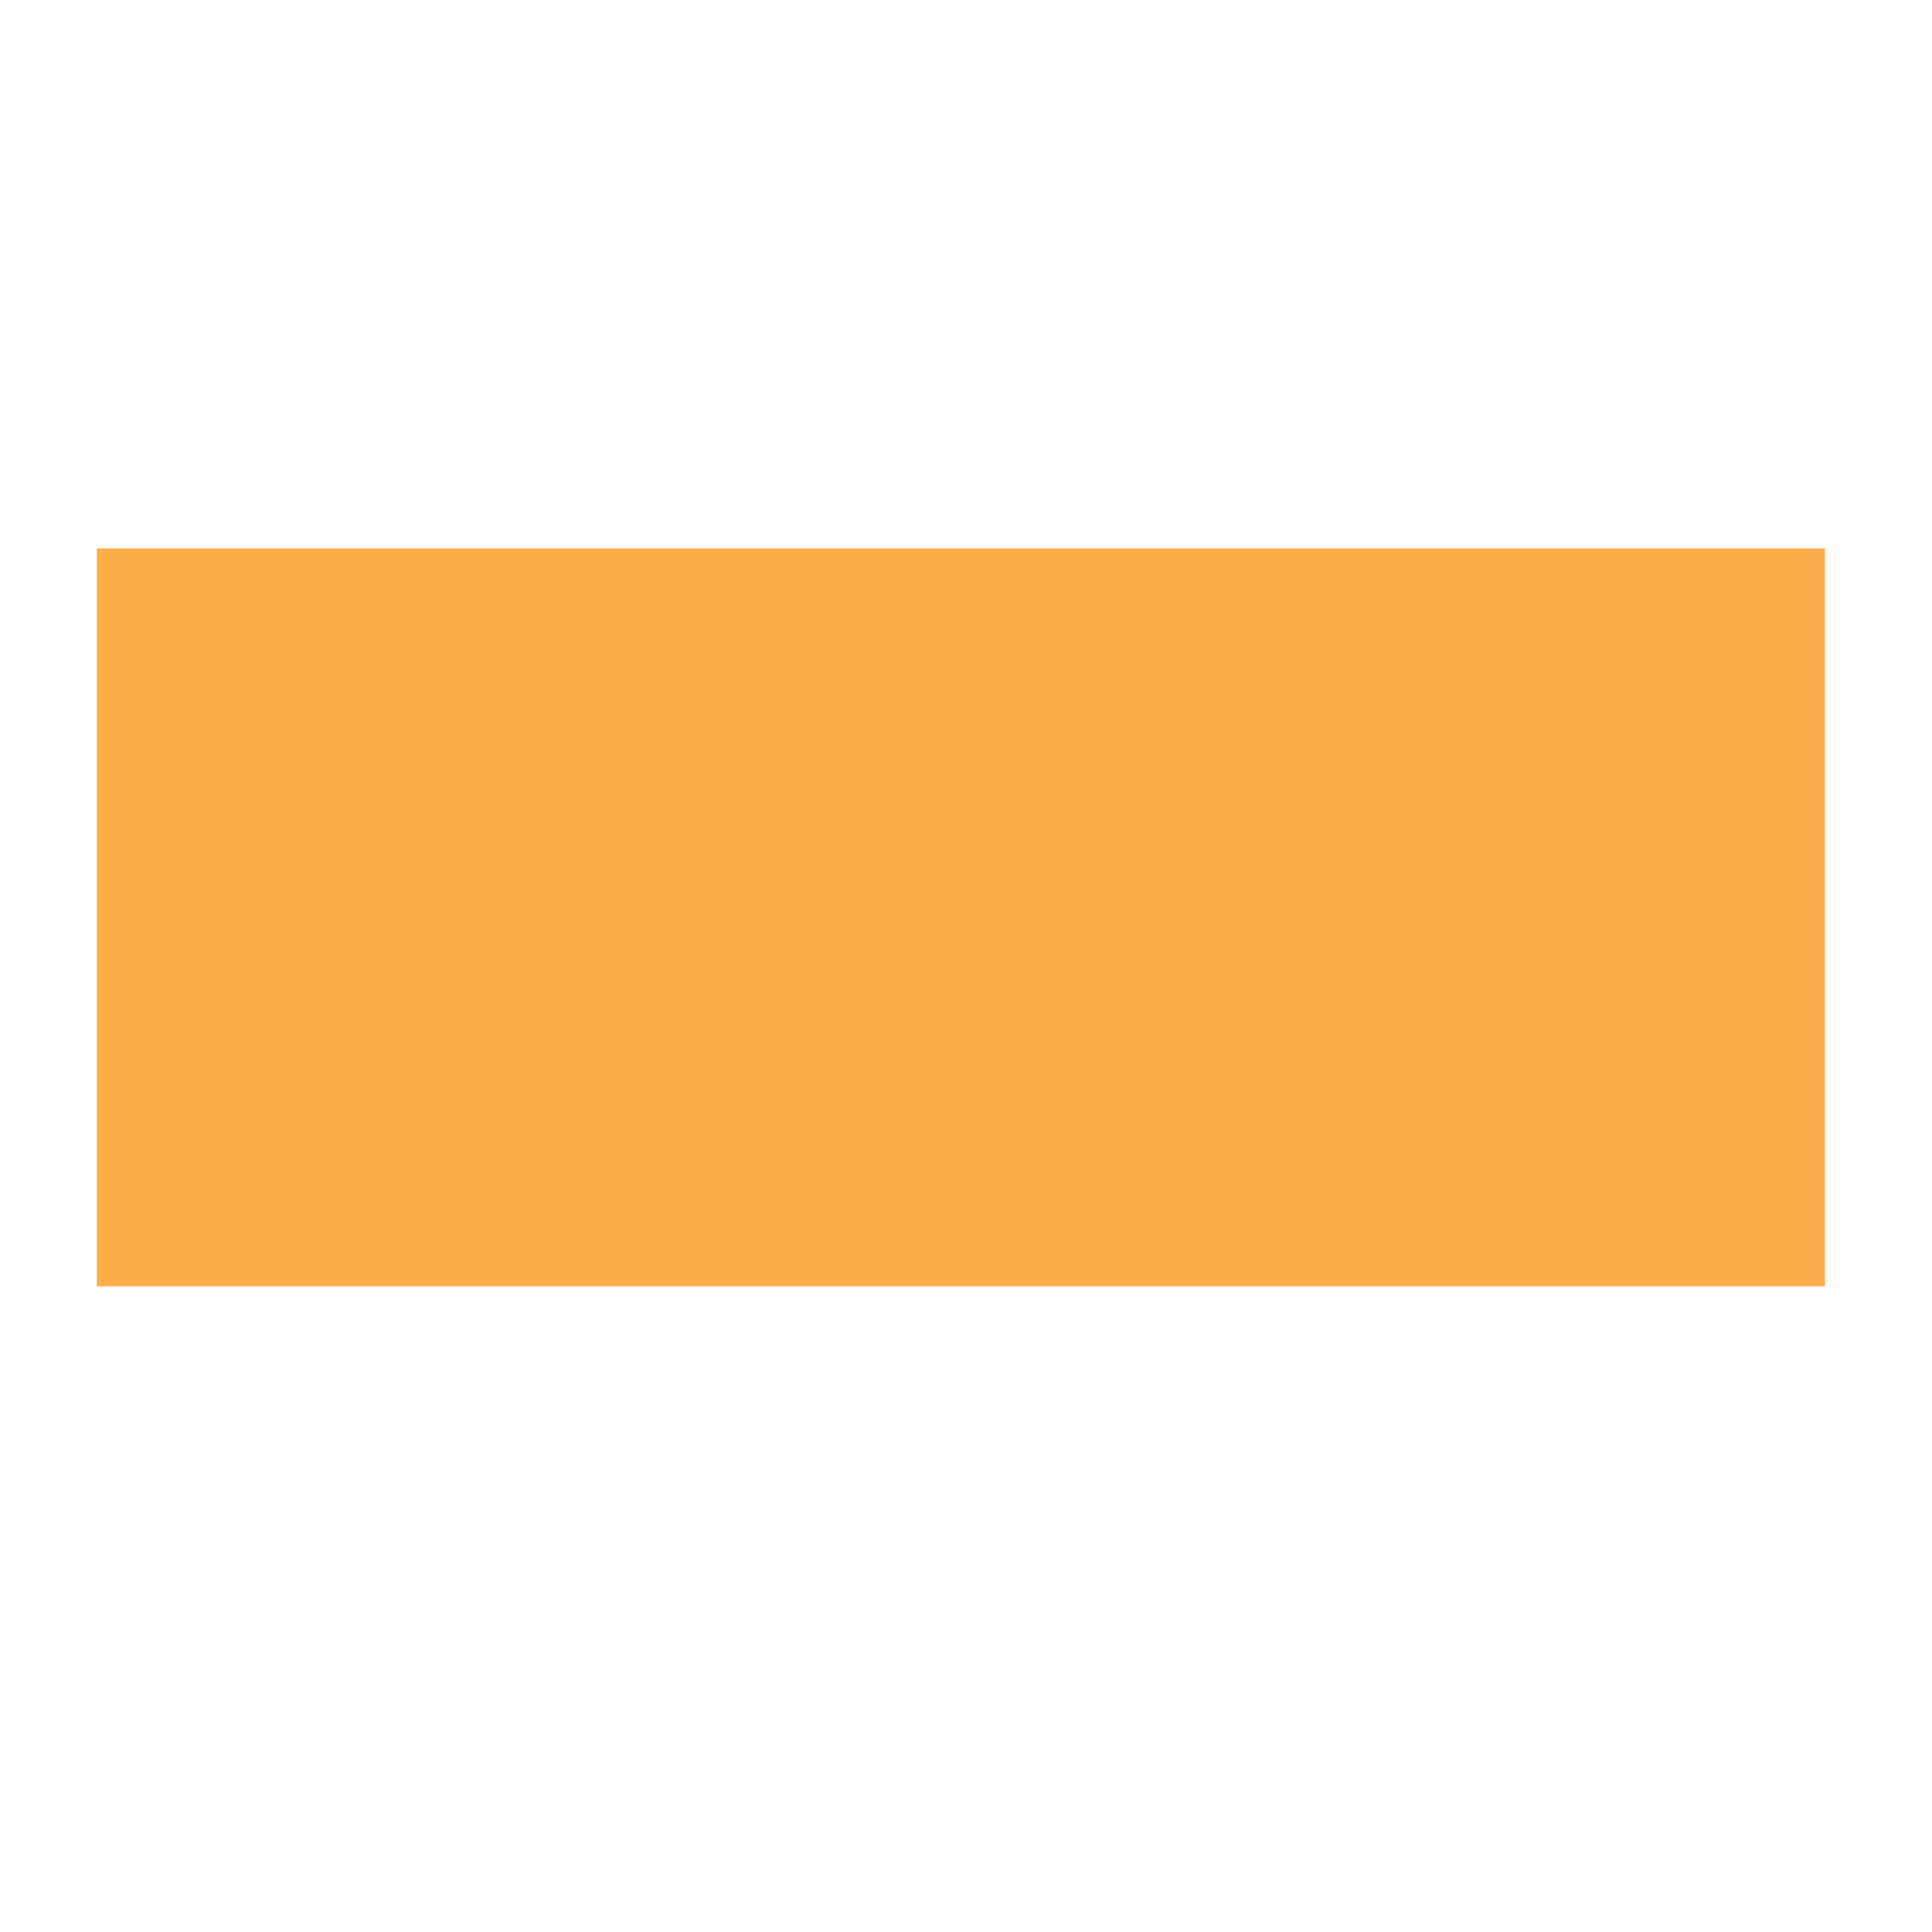
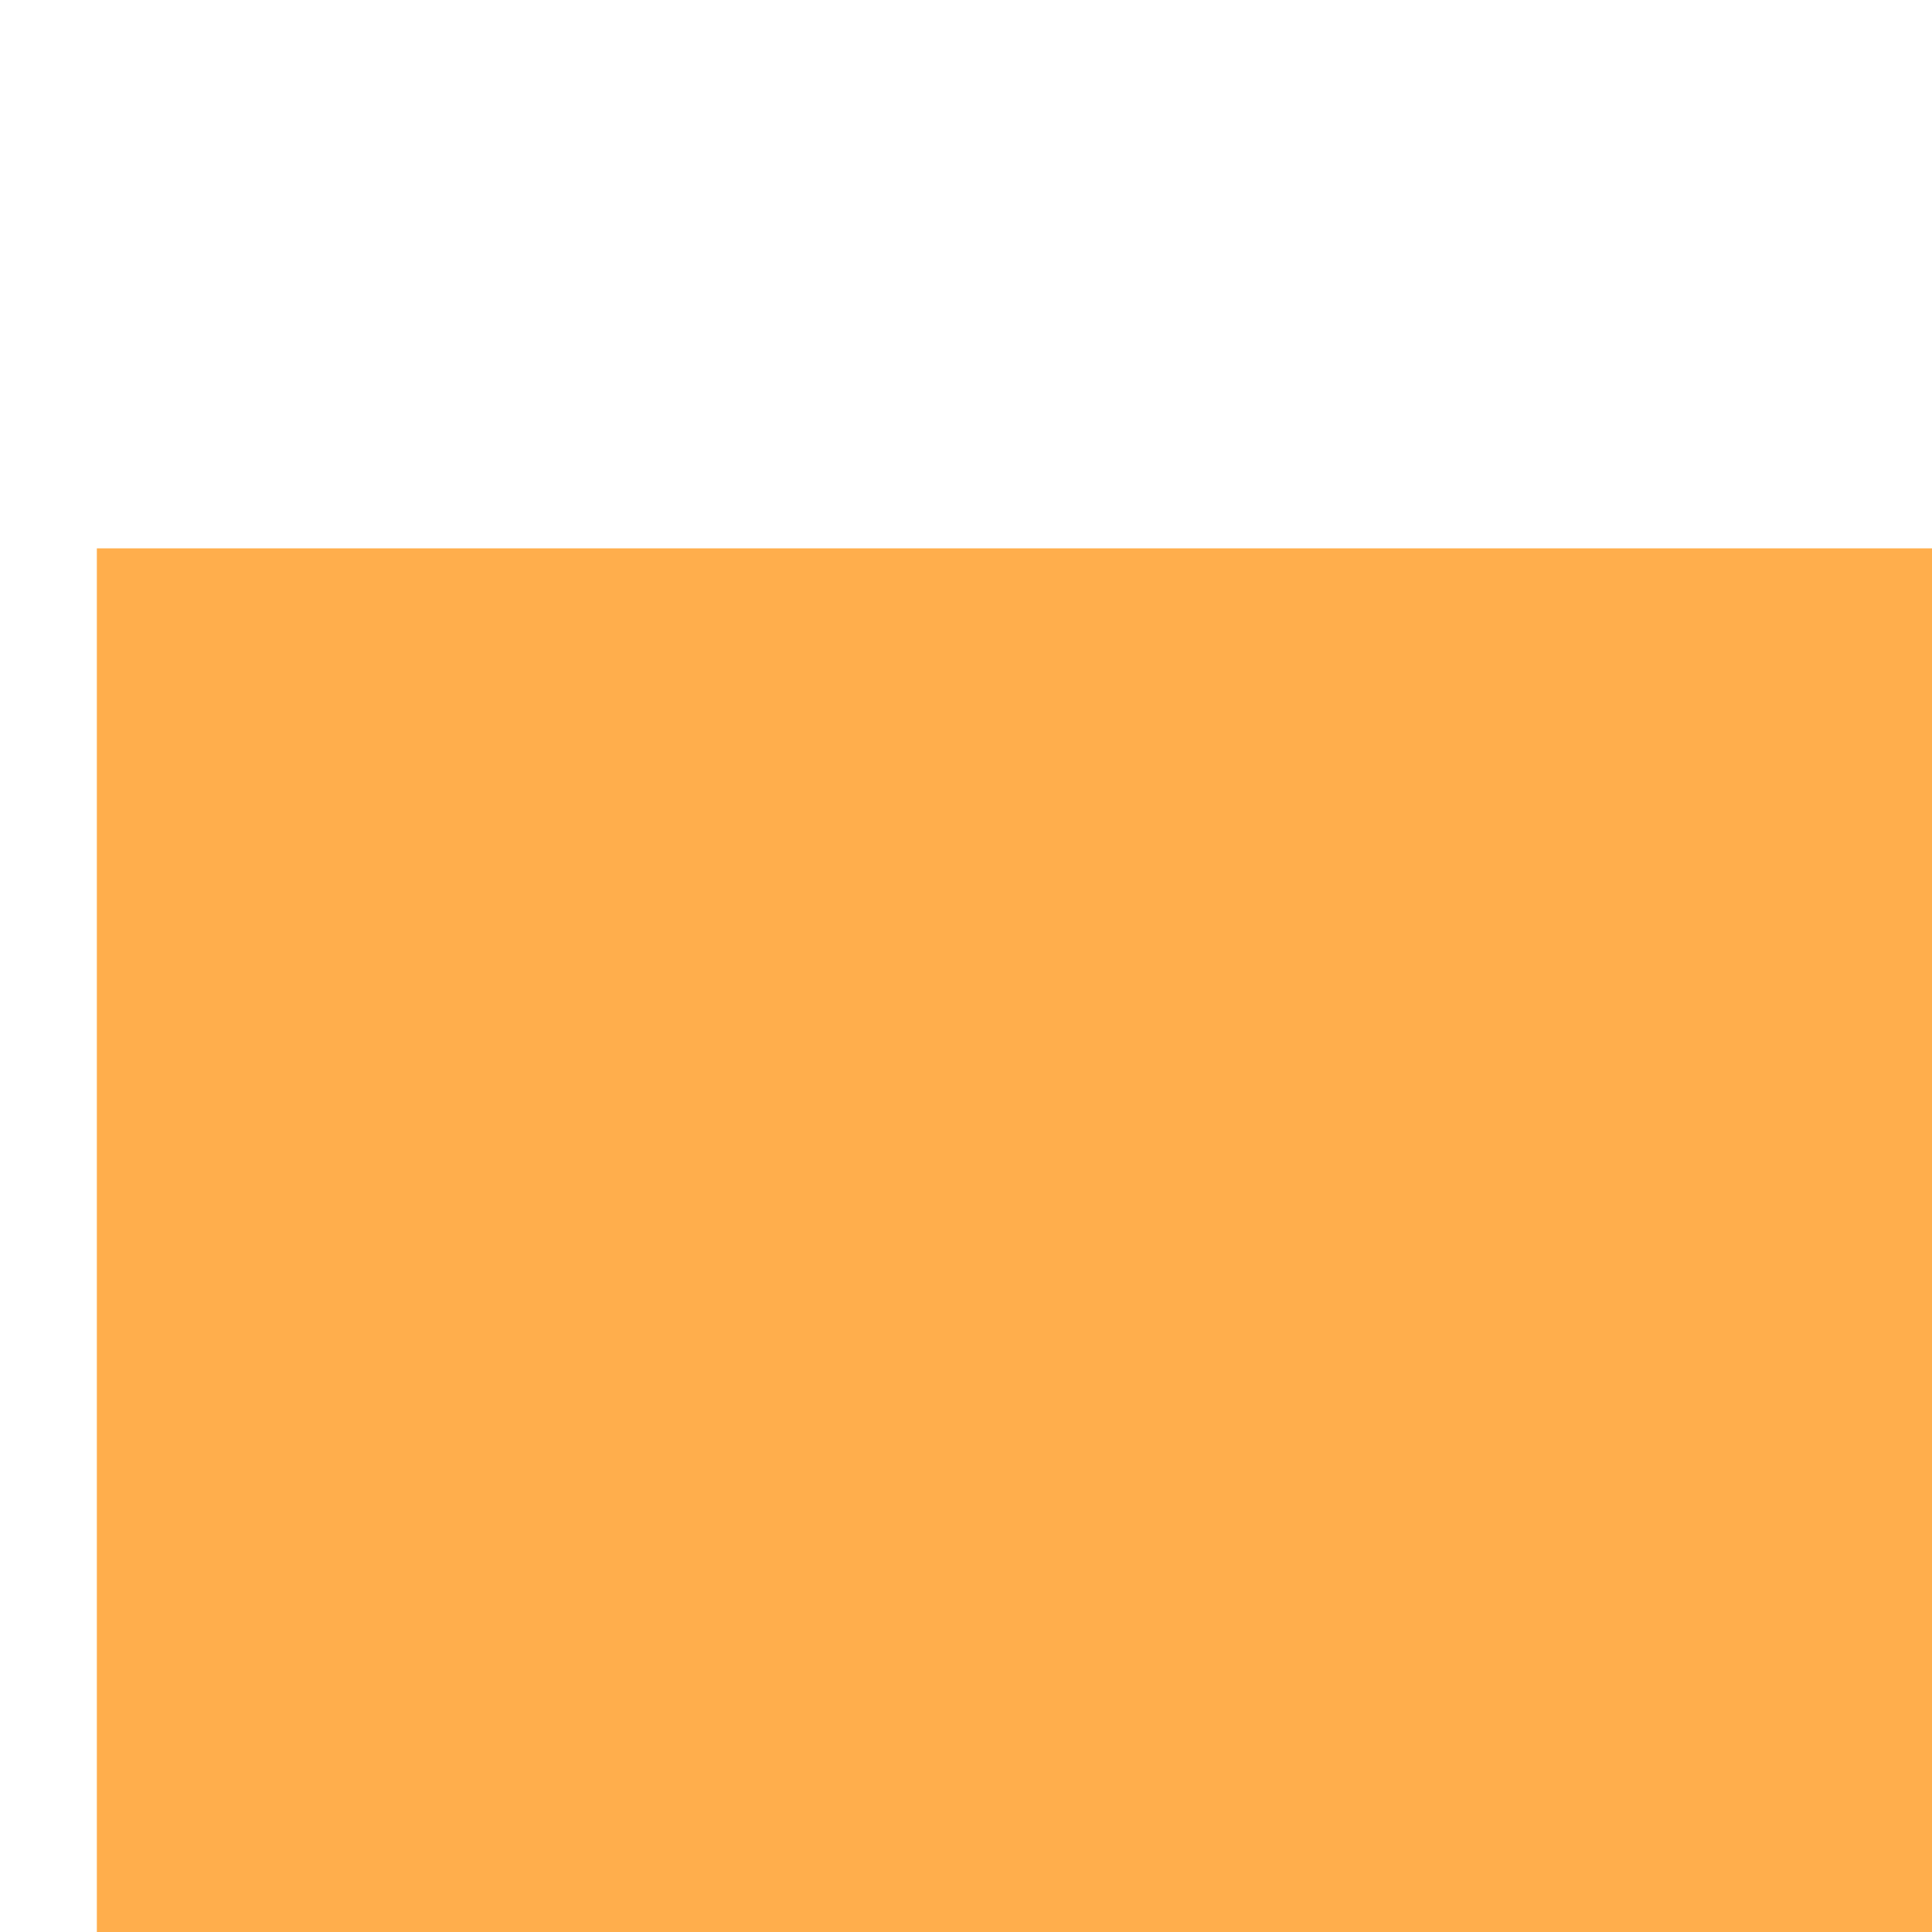
<svg xmlns="http://www.w3.org/2000/svg" viewBox="0 0 500 500" preserveAspectRatio="none" version="1.1" id="svg3">
  <defs id="defs3">
    <radialGradient gradientUnits="userSpaceOnUse" cx="-27.753" cy="1059.845" r="223.361" id="gradient-0" gradientTransform="matrix(-1.604436, -1.223866, 2.164992, -2.838232, -1882.126, 3354.37)" spreadMethod="pad">
      <stop offset="0" style="stop-color: rgb(7, 42, 176); stop-opacity: 0.1;" id="stop1" />
      <stop offset="0.51" style="stop-opacity: 0.75; stop-color: rgb(35, 80, 204);" id="stop2" />
      <stop offset="1" style="stop-opacity: 0.85; stop-color: rgb(37, 82, 206);" id="stop3" />
    </radialGradient>
  </defs>
-   <rect style="fill:#ff8c00;stroke-width:0.922;opacity:0.7;fill-opacity:1" id="rect3" width="447.231" height="190.997" x="25.064" y="141.914" />
+   <rect style="fill:#ff8c00;stroke-width:0.922;opacity:0.7;fill-opacity:1" id="rect3" width="1920.231" height="1080.997" x="25.064" y="141.914" />
</svg>
